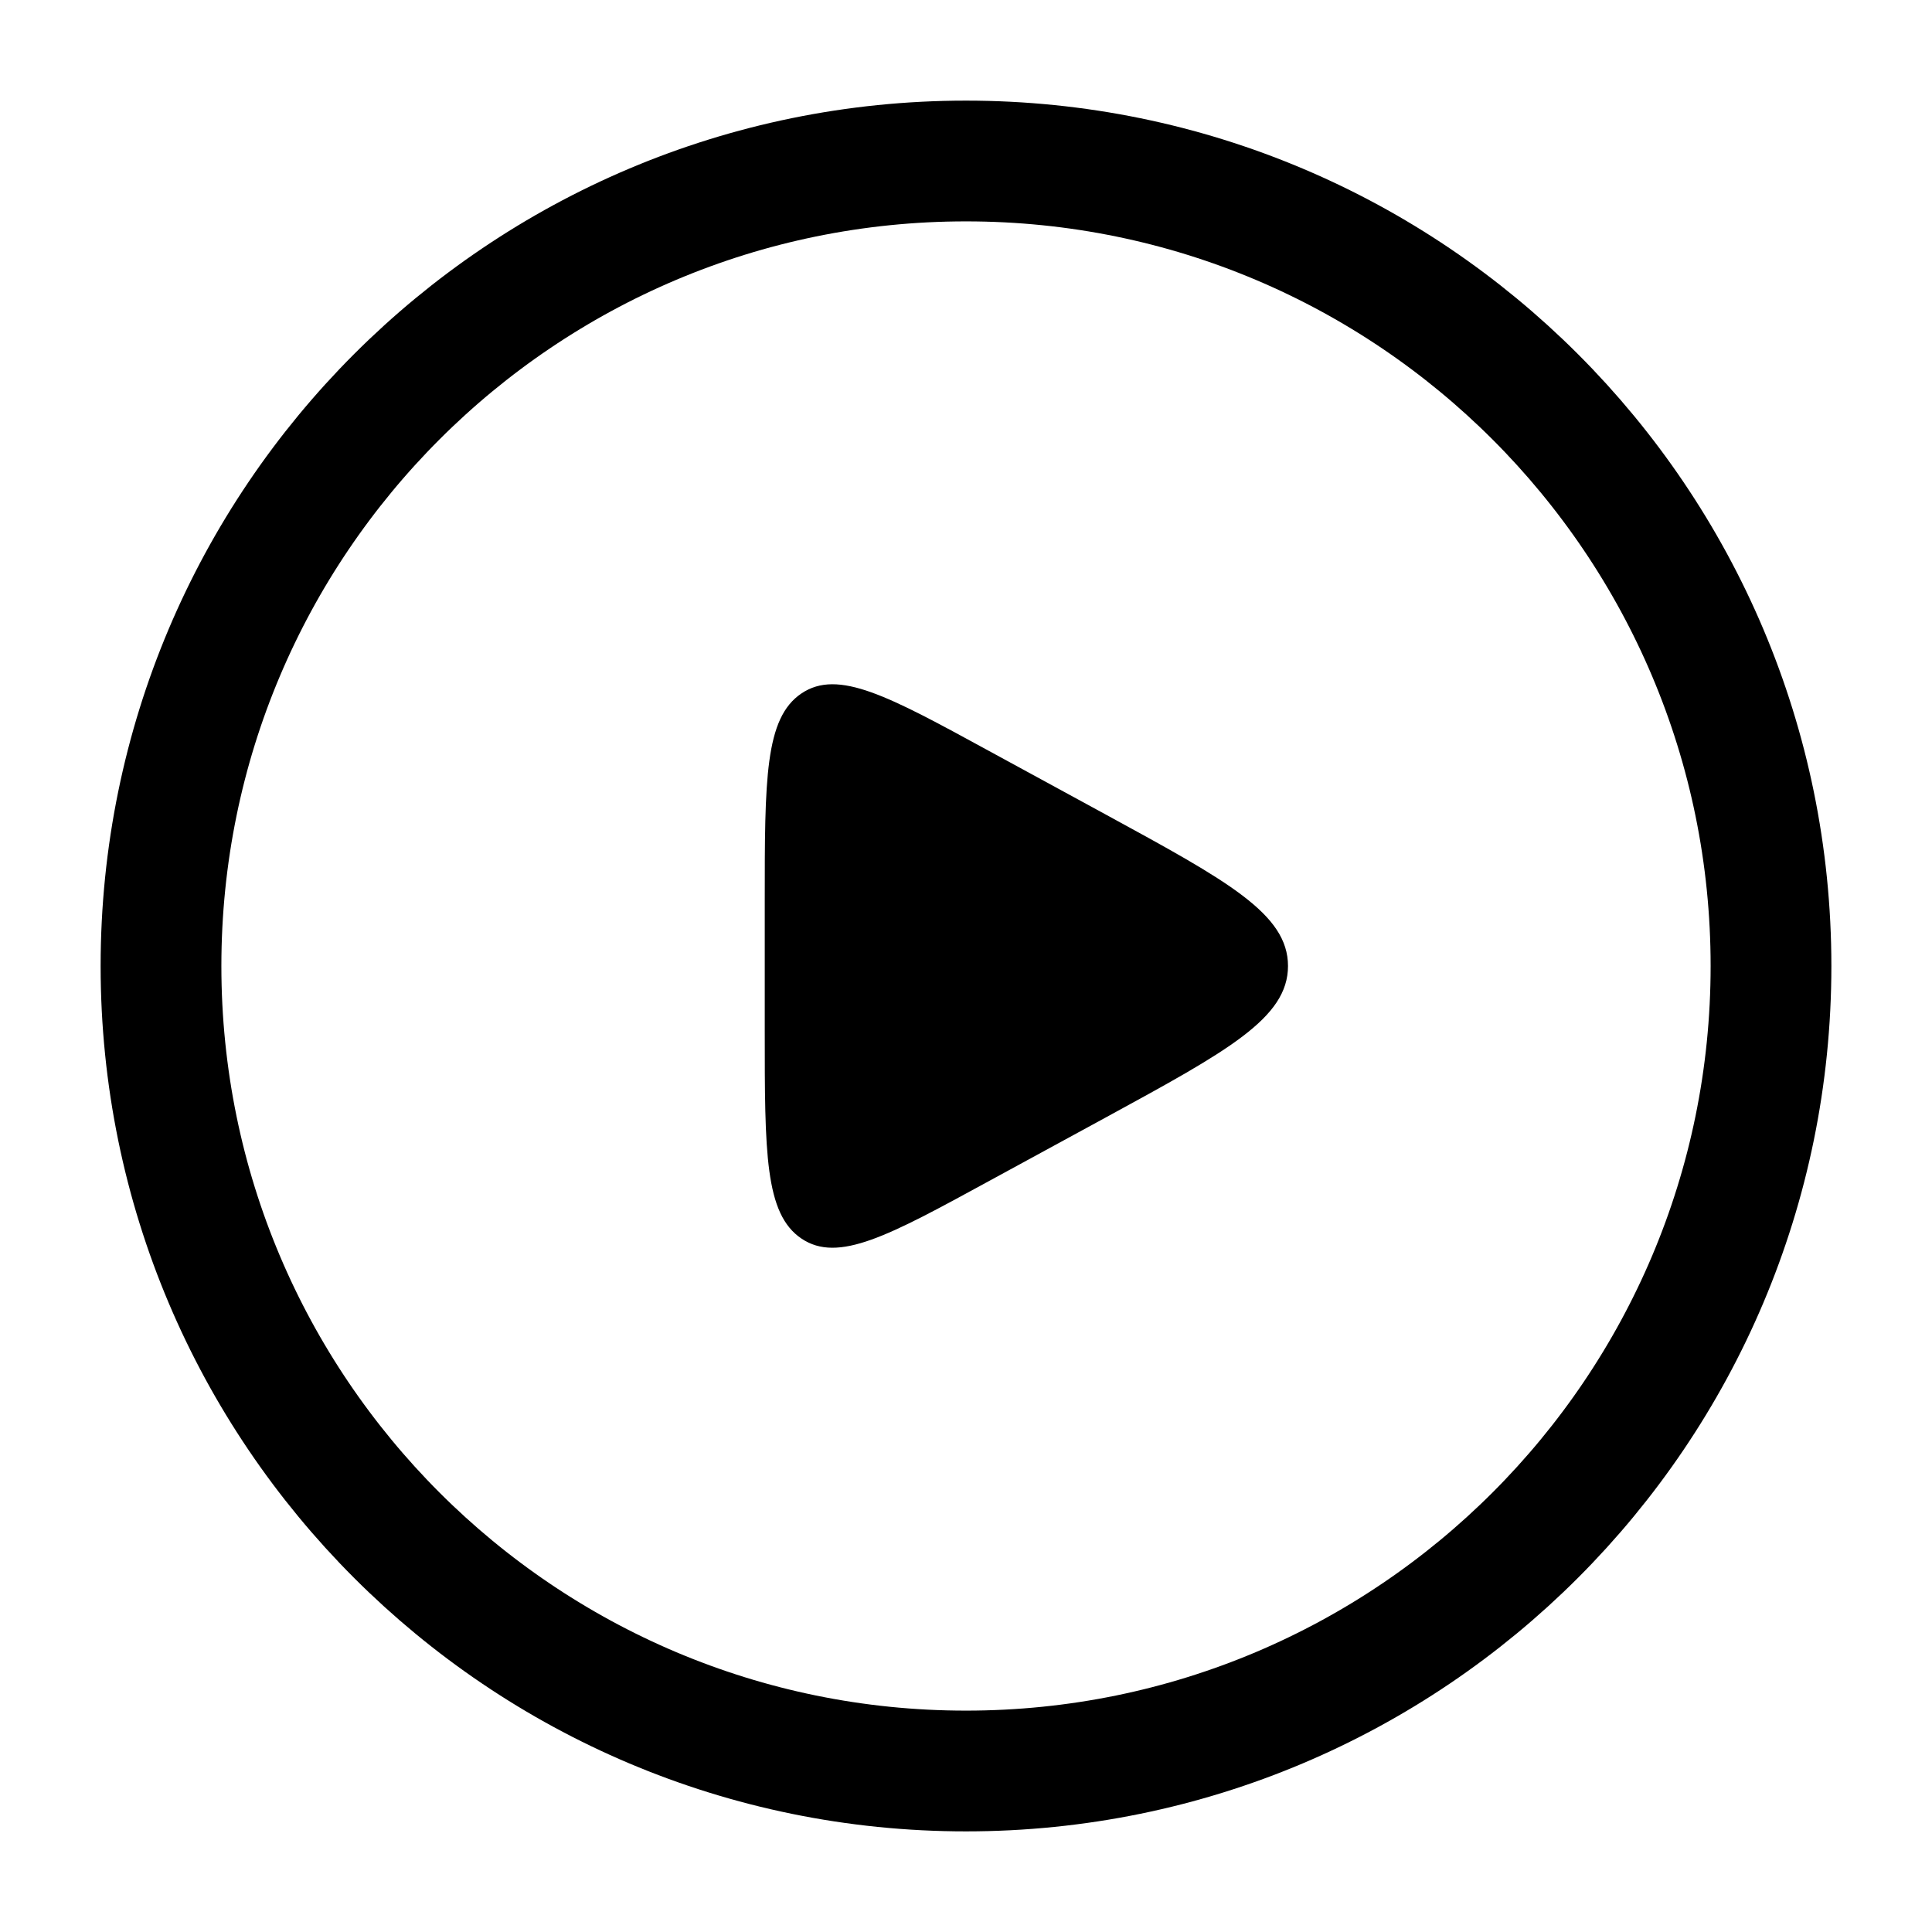
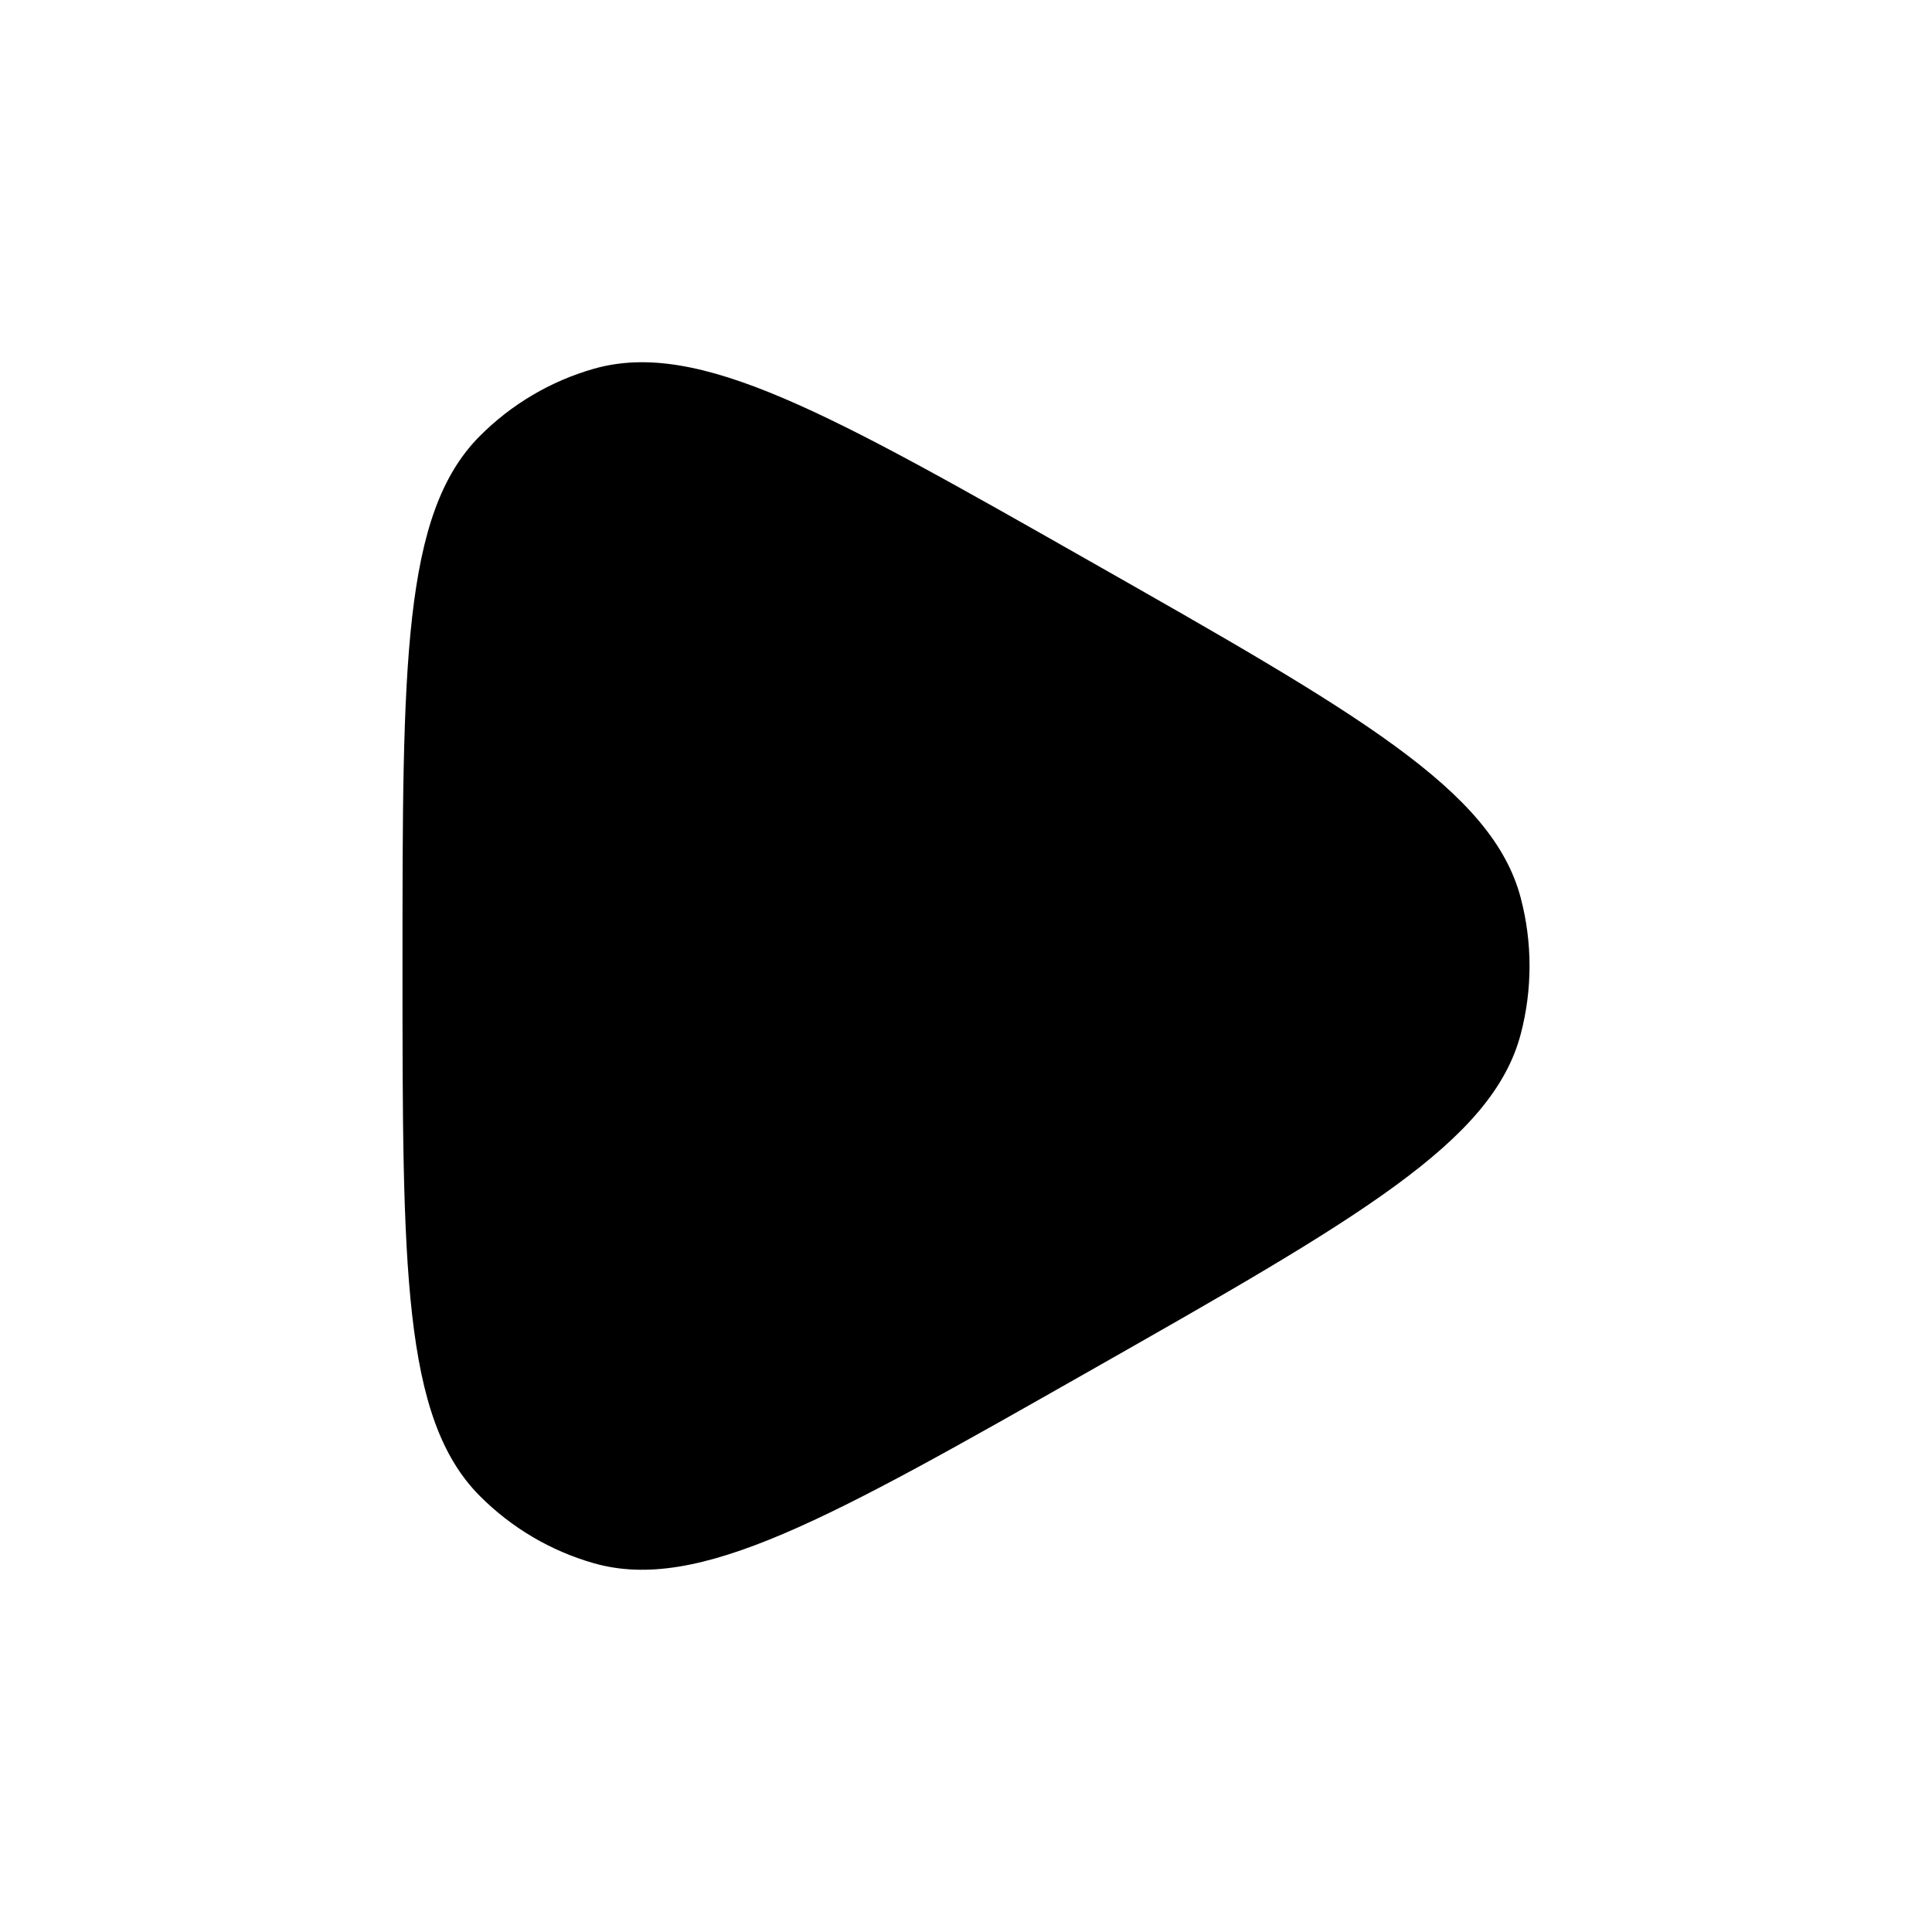
- <svg xmlns="http://www.w3.org/2000/svg" viewBox="0 0 24 24" width="24" height="24" color="#000000" fill="none">
-   <circle cx="12" cy="12" r="10" stroke="currentColor" stroke-width="1.5" />
-   <path d="M9.5 11.2V12.8C9.5 14.319 9.5 15.079 9.956 15.386C10.412 15.693 11.035 15.354 12.281 14.674L13.75 13.874C15.25 13.056 16 12.647 16 12C16 11.353 15.25 10.944 13.75 10.126L12.281 9.326C11.035 8.646 10.412 8.307 9.956 8.614C9.5 8.921 9.5 9.681 9.5 11.2Z" fill="currentColor" />
+ <svg xmlns="http://www.w3.org/2000/svg" viewBox="0 0 24 24" width="24" height="24" color="#000000" fill="currentColor">
+   <path d="M18.891 12.846C18.537 14.189 16.867 15.138 13.526 17.036C10.296 18.871 8.681 19.788 7.38 19.42C6.842 19.267 6.352 18.978 5.956 18.579C5 17.614 5 15.743 5 12C5 8.257 5 6.386 5.956 5.421C6.352 5.022 6.842 4.733 7.38 4.58C8.681 4.212 10.296 5.129 13.526 6.964C16.867 8.862 18.537 9.811 18.891 11.154C19.037 11.708 19.037 12.292 18.891 12.846Z" />
</svg>
